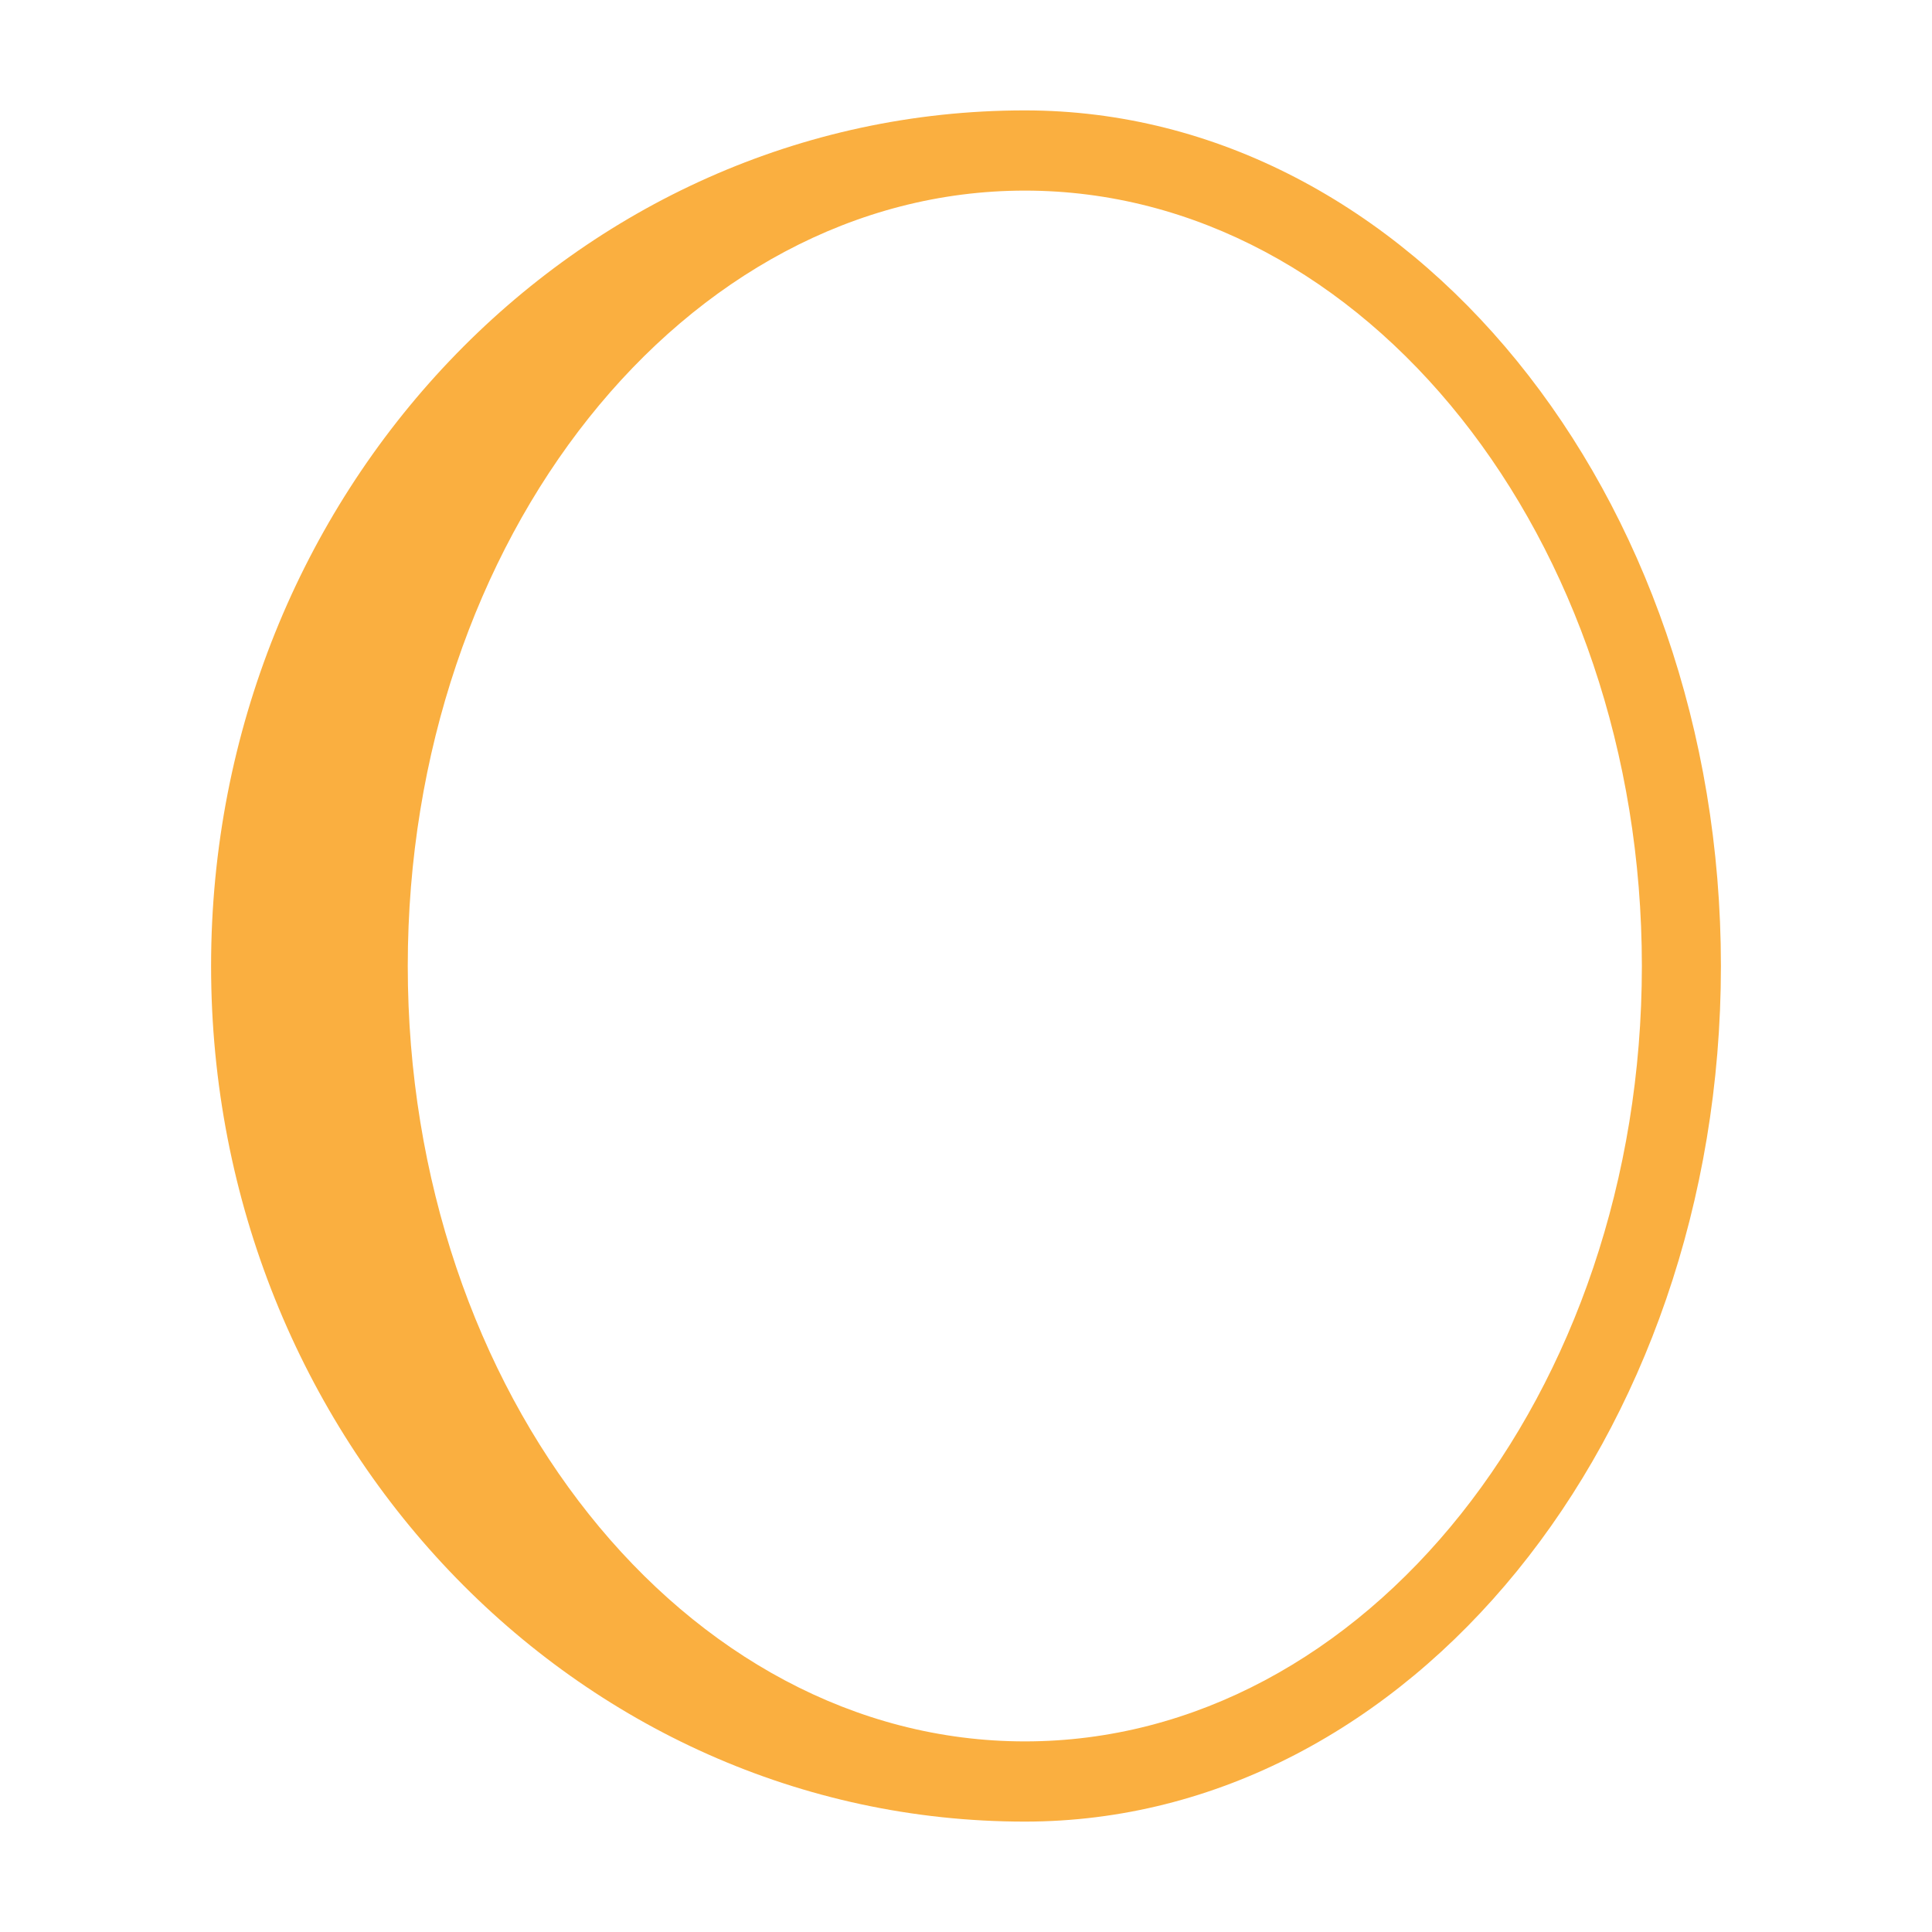
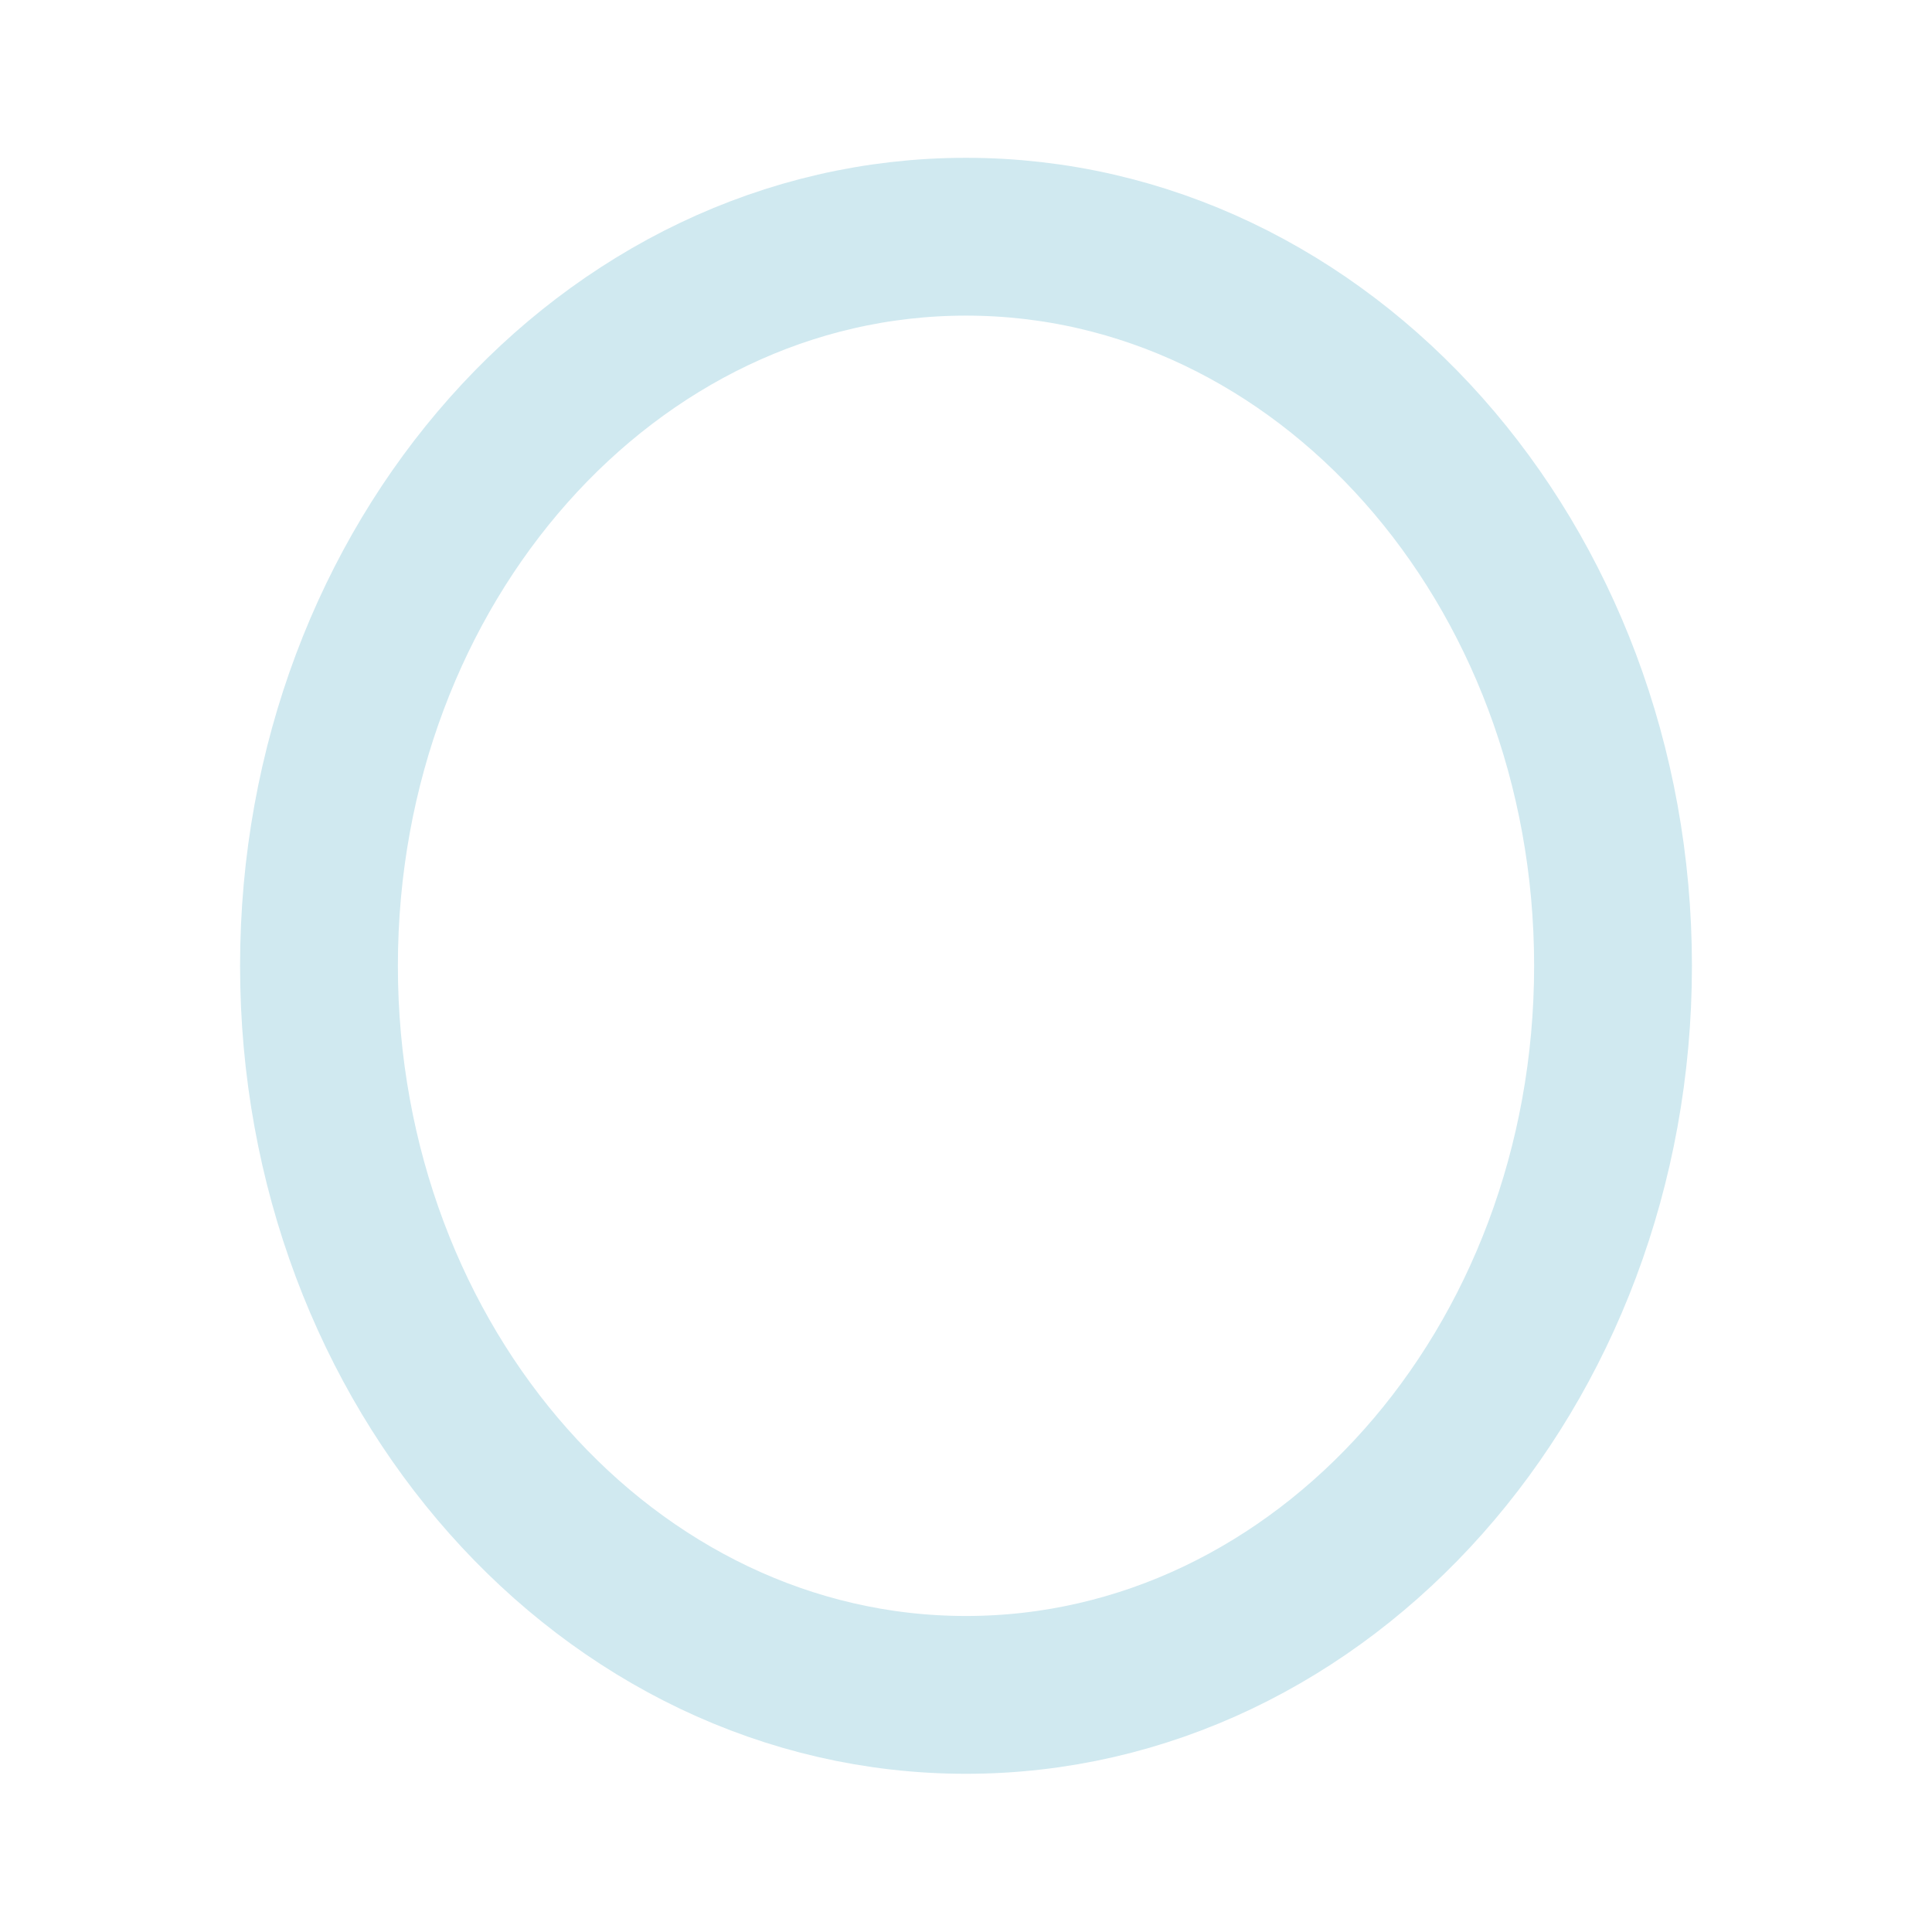
- <svg xmlns="http://www.w3.org/2000/svg" width="35px" height="35px" viewBox="0 0 35 35" version="1.1">
-   <defs />
-   <g id="State-Editor" stroke="none" stroke-width="1" fill="none" fill-rule="evenodd">
-     <g id="state-container" fill="#FAAF40">
-       <path d="M18.567,31.547 C12.402,31.547 7.387,25.245 7.387,17.5 C7.387,9.755 12.402,3.453 18.567,3.453 C24.73,3.453 29.744,9.755 29.744,17.5 C29.744,25.245 24.73,31.547 18.567,31.547 M18.567,2 C10.423,2 3.824,8.941 3.824,17.5 C3.824,26.06 10.423,33 18.567,33 C25.53,33 31.176,26.06 31.176,17.5 C31.176,8.941 25.53,2 18.567,2" id="container-copy-2" />
-     </g>
-   </g>
+ <svg xmlns="http://www.w3.org/2000/svg" id="Layer_1" data-name="Layer 1" viewBox="-4 -4 44.8 48.97" width="35px" height="35px">
+   <defs>
+     <style>.cls-1{fill:none;stroke:#d0e9f0;stroke-miterlimit:10;stroke-width:4px;}</style>
+   </defs>
+   <ellipse class="cls-1" cx="18.4" cy="20.48" rx="16.4" ry="18.48" />
</svg>
